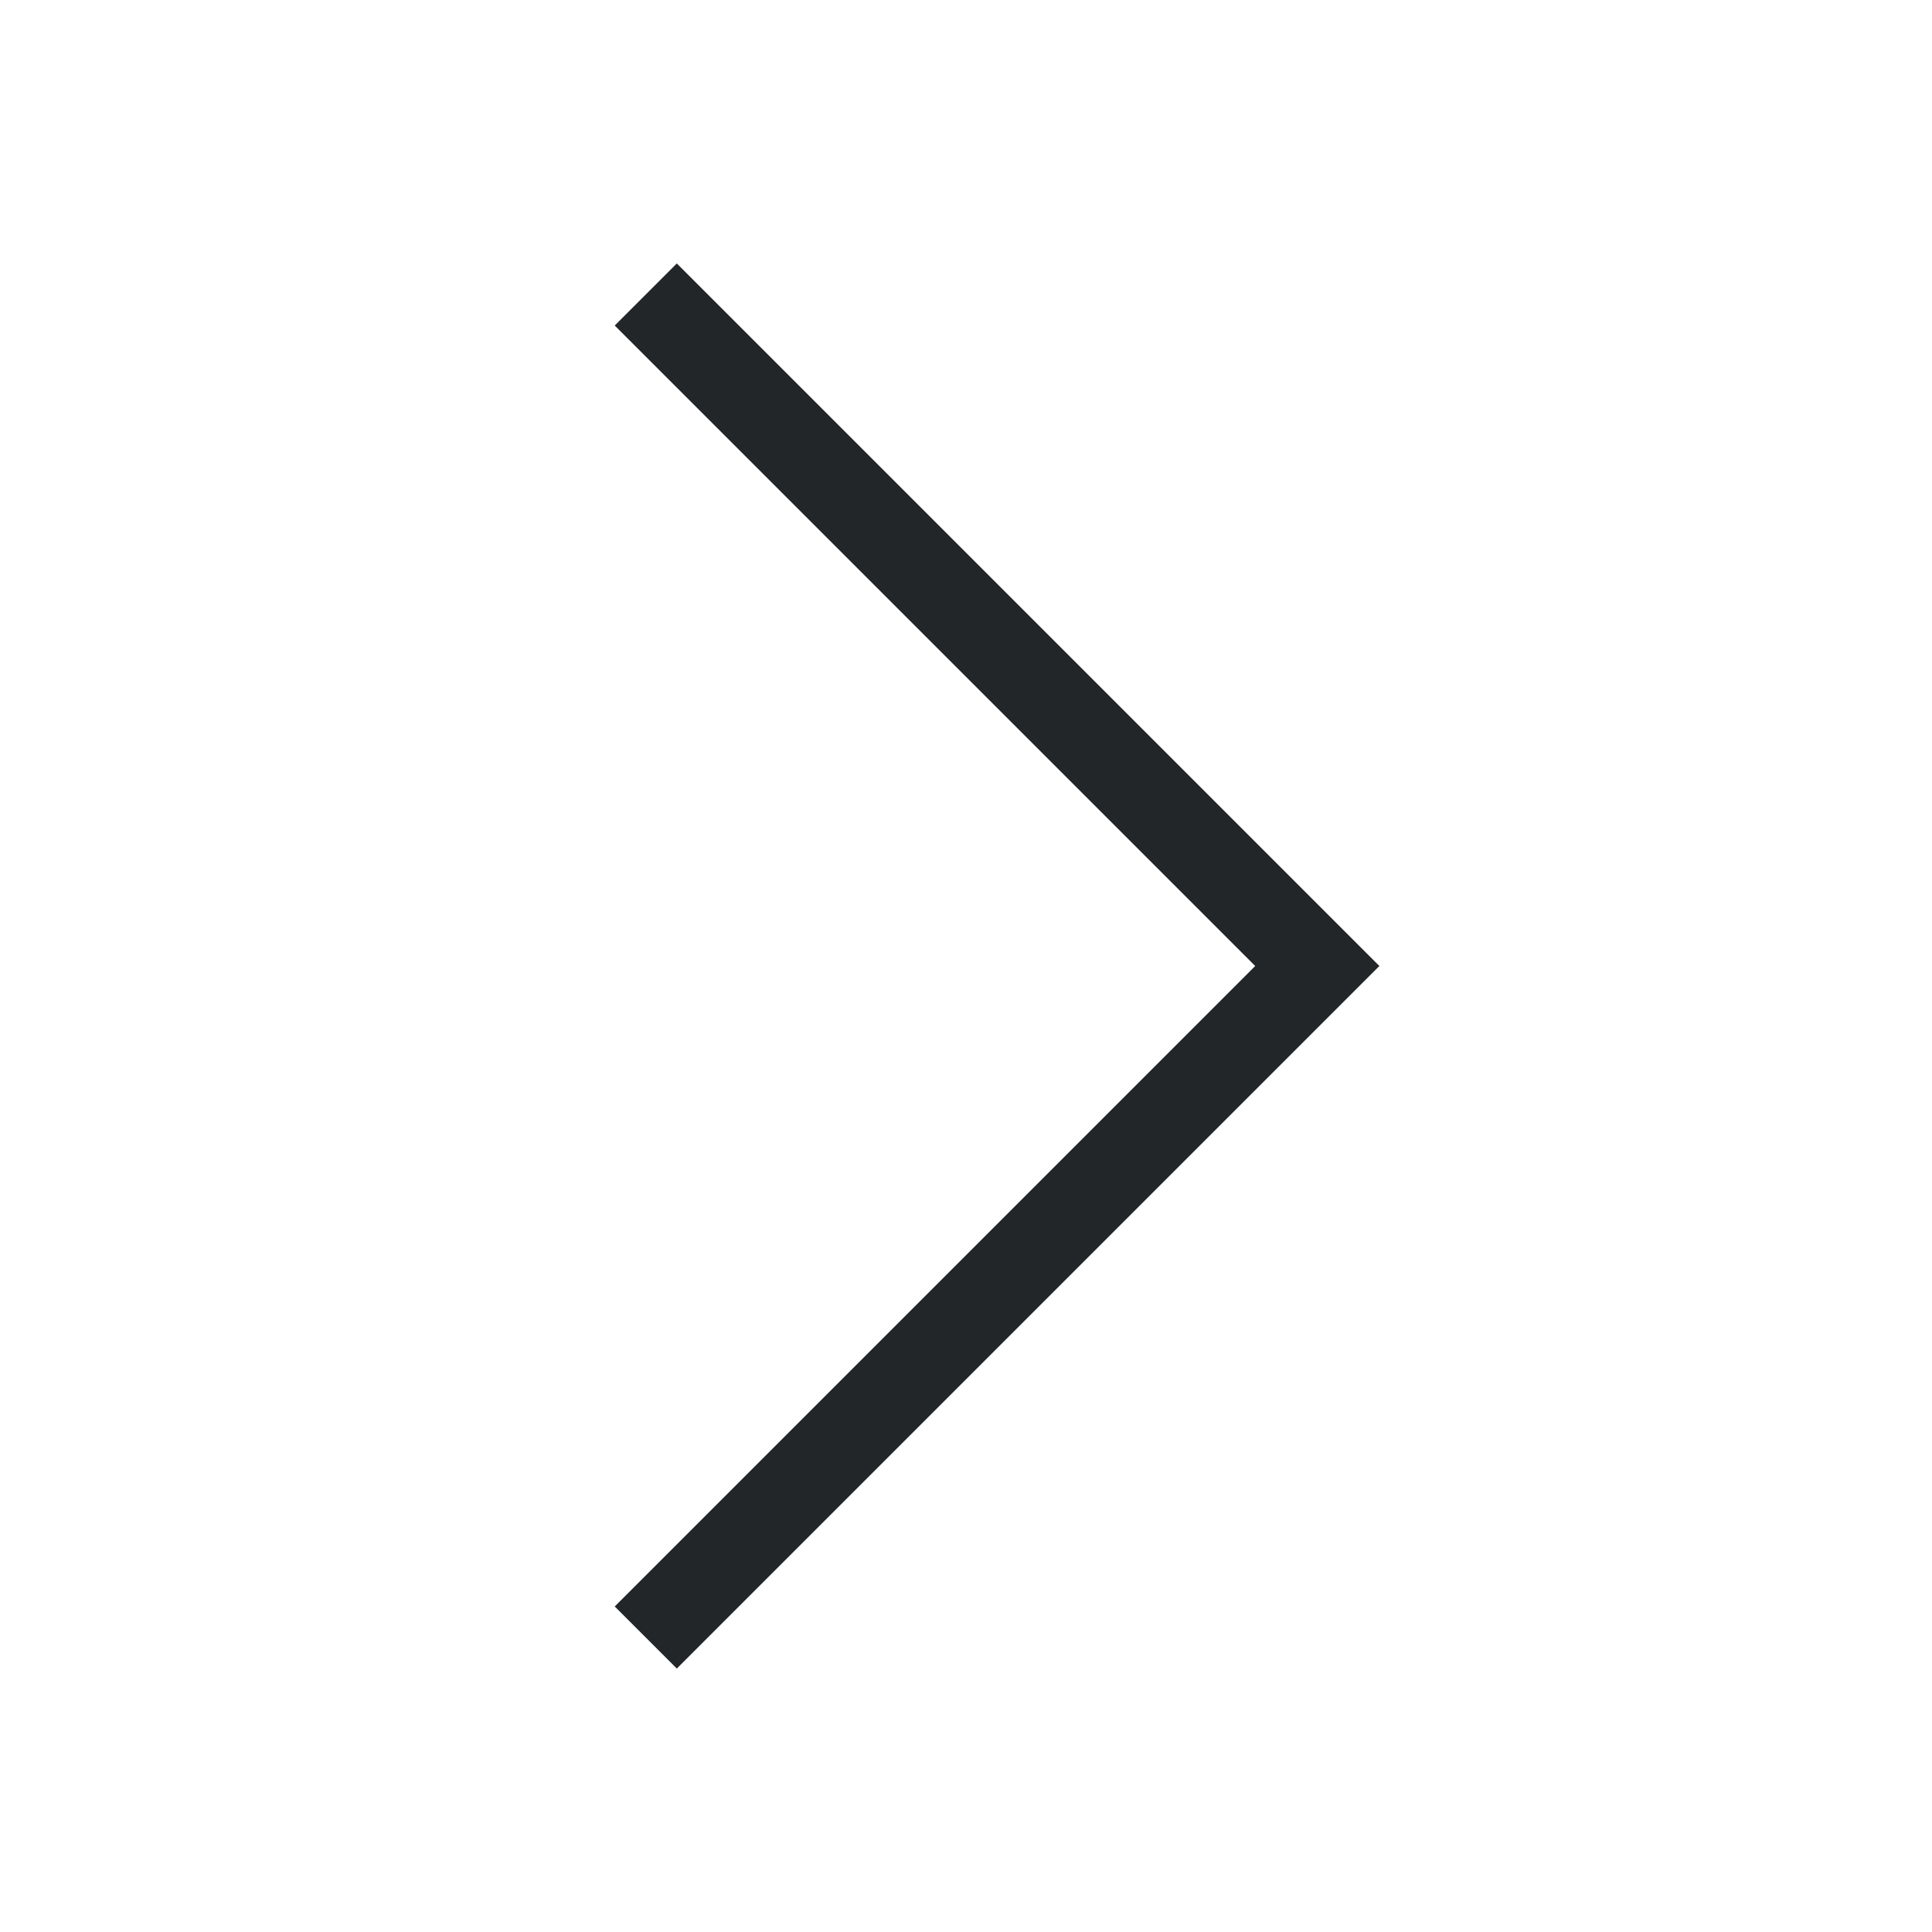
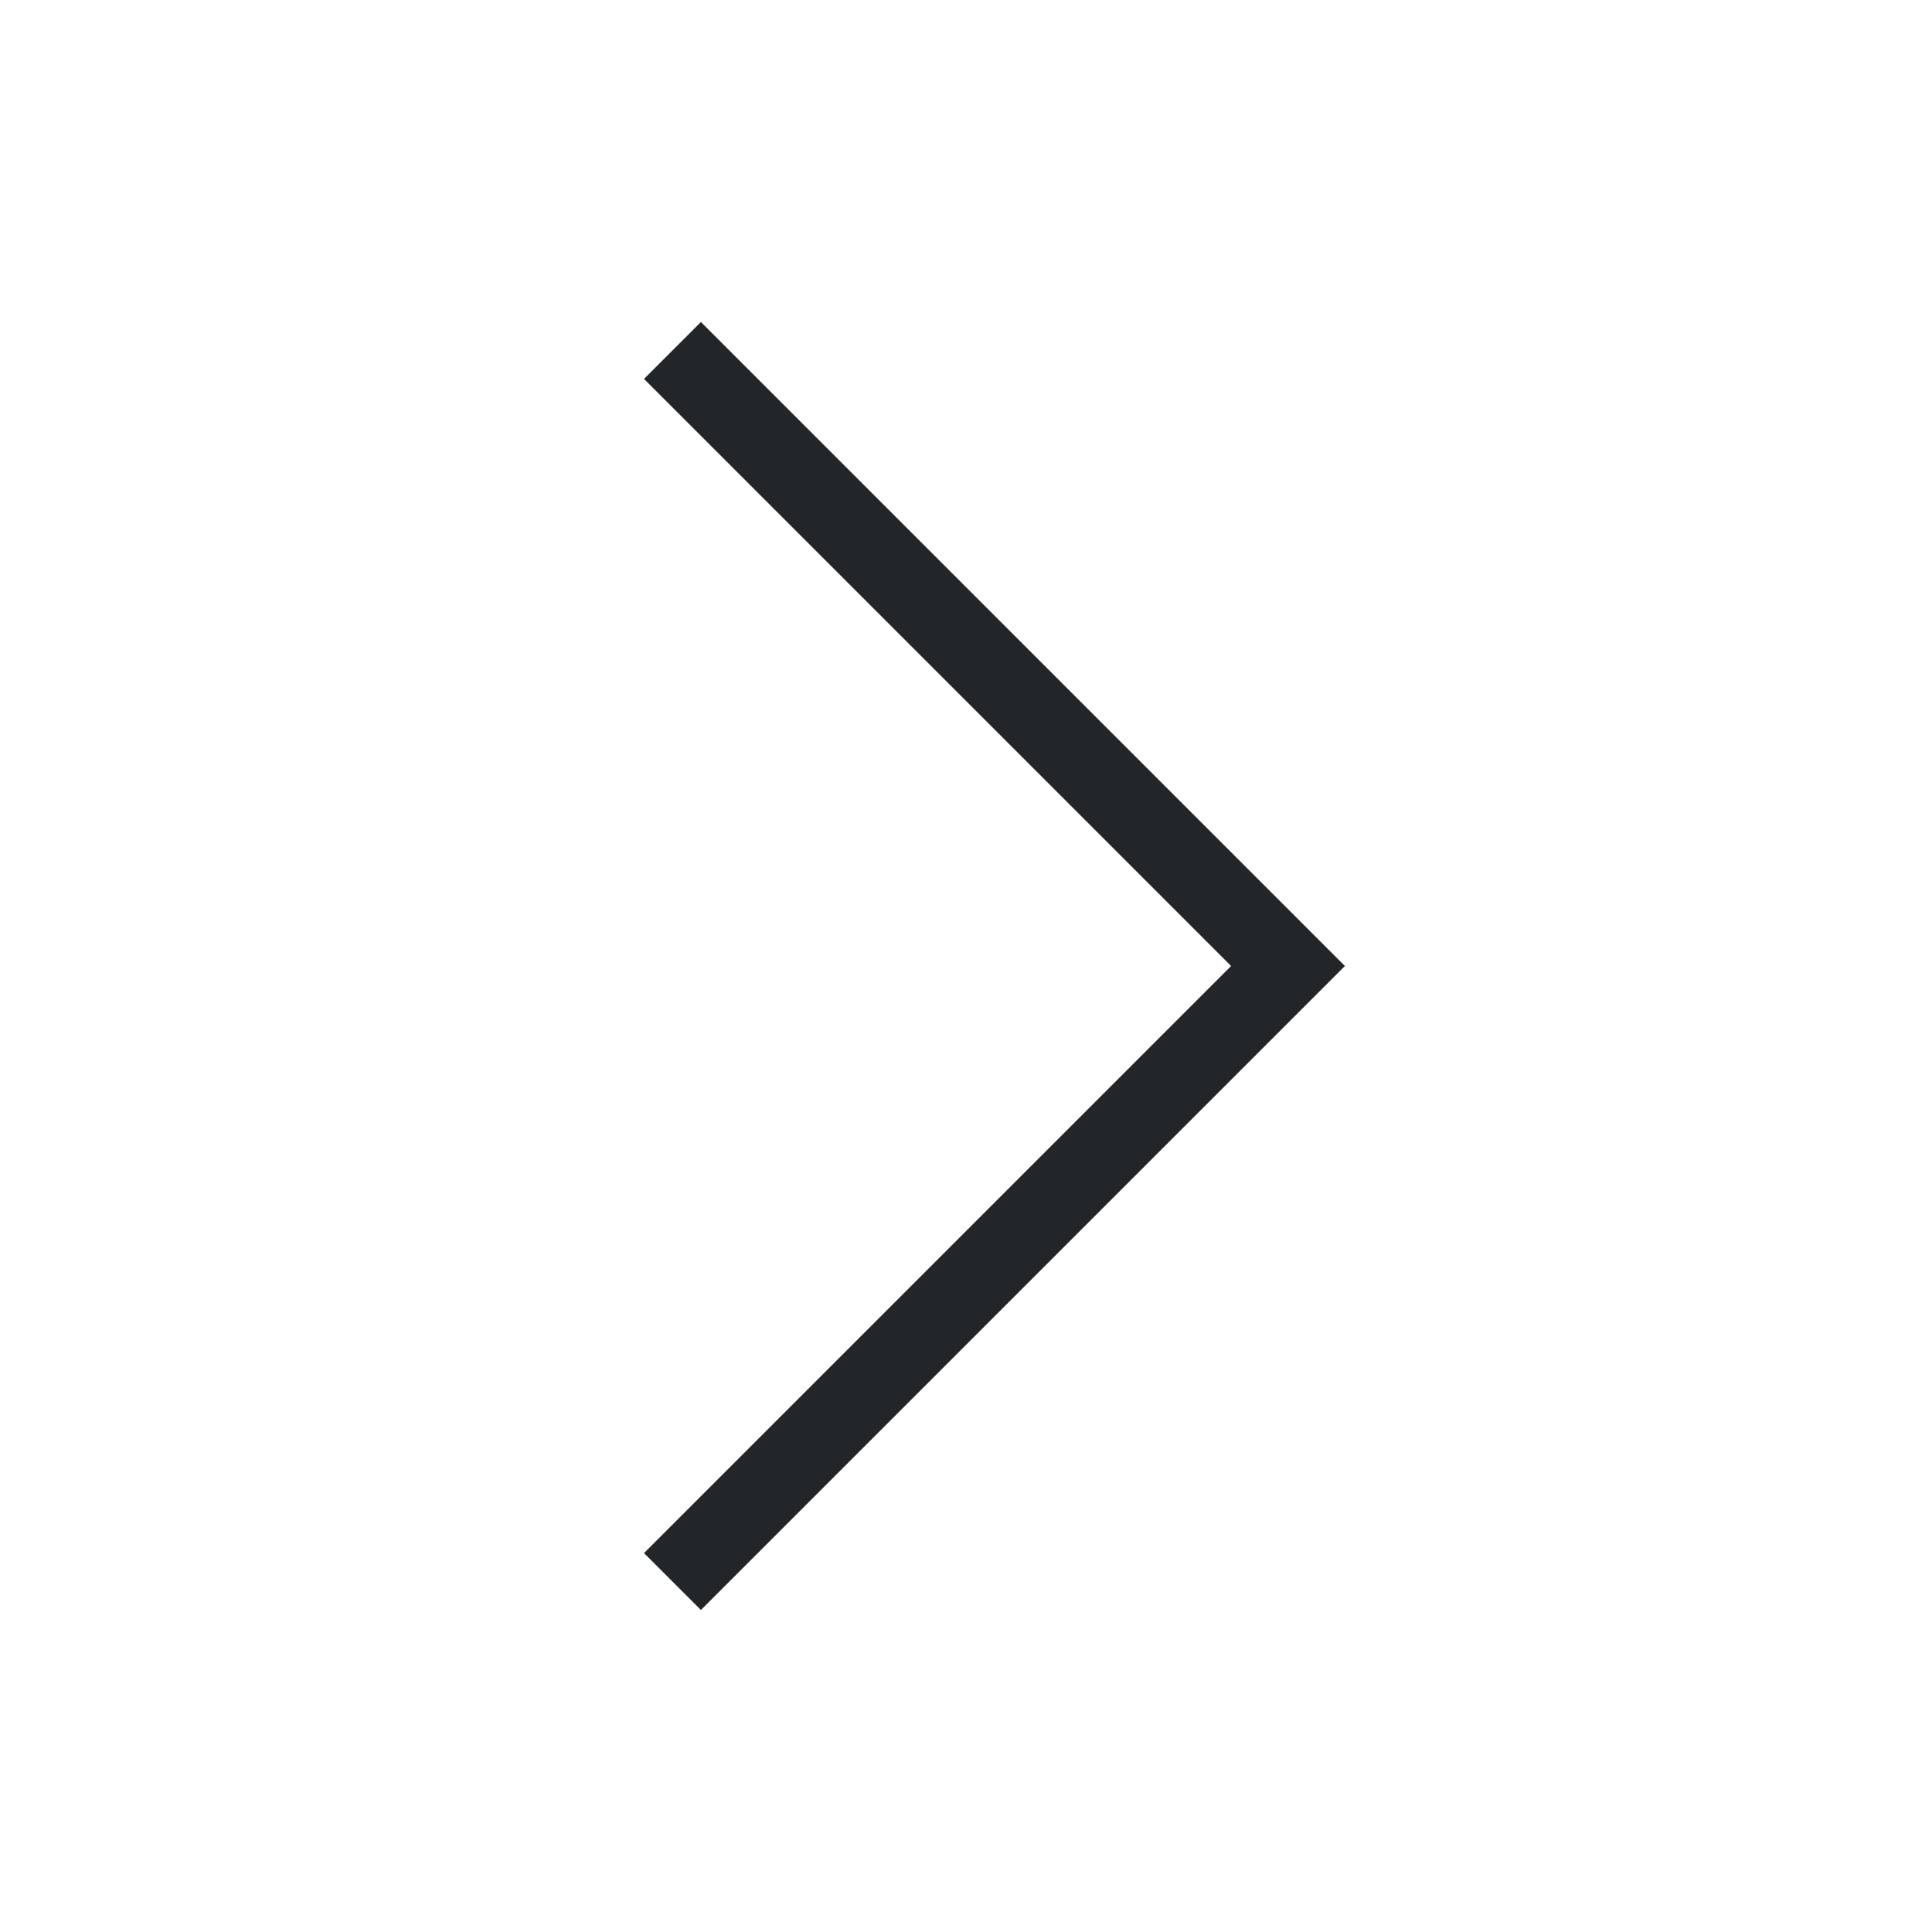
- <svg xmlns="http://www.w3.org/2000/svg" viewBox="0 0 22 22">
+ <svg xmlns="http://www.w3.org/2000/svg" viewBox="0 0 24 24">
  <defs id="defs3051">
    <style type="text/css" id="current-color-scheme">
      .ColorScheme-Text {
        color:#232629;
      }
      </style>
  </defs>
-   <path style="fill:currentColor;fill-opacity:1;stroke:none" d="m7.707 3l-.707.707 6.125 6.125 1.168 1.168-1.168 1.168-6.125 6.125.707.707 6.125-6.125 1.875-1.875-1.875-1.875-6.125-6.125" class="ColorScheme-Text" />
+   <path style="fill:currentColor;fill-opacity:1;stroke:none" d="M 8.707 4 L 8 4.707 L 14.125 10.832 L 15.293 12 L 14.125 13.168 L 8 19.293 L 8.707 20 L 14.832 13.875 L 16.707 12 L 14.832 10.125 L 8.707 4 z " class="ColorScheme-Text" />
</svg>
